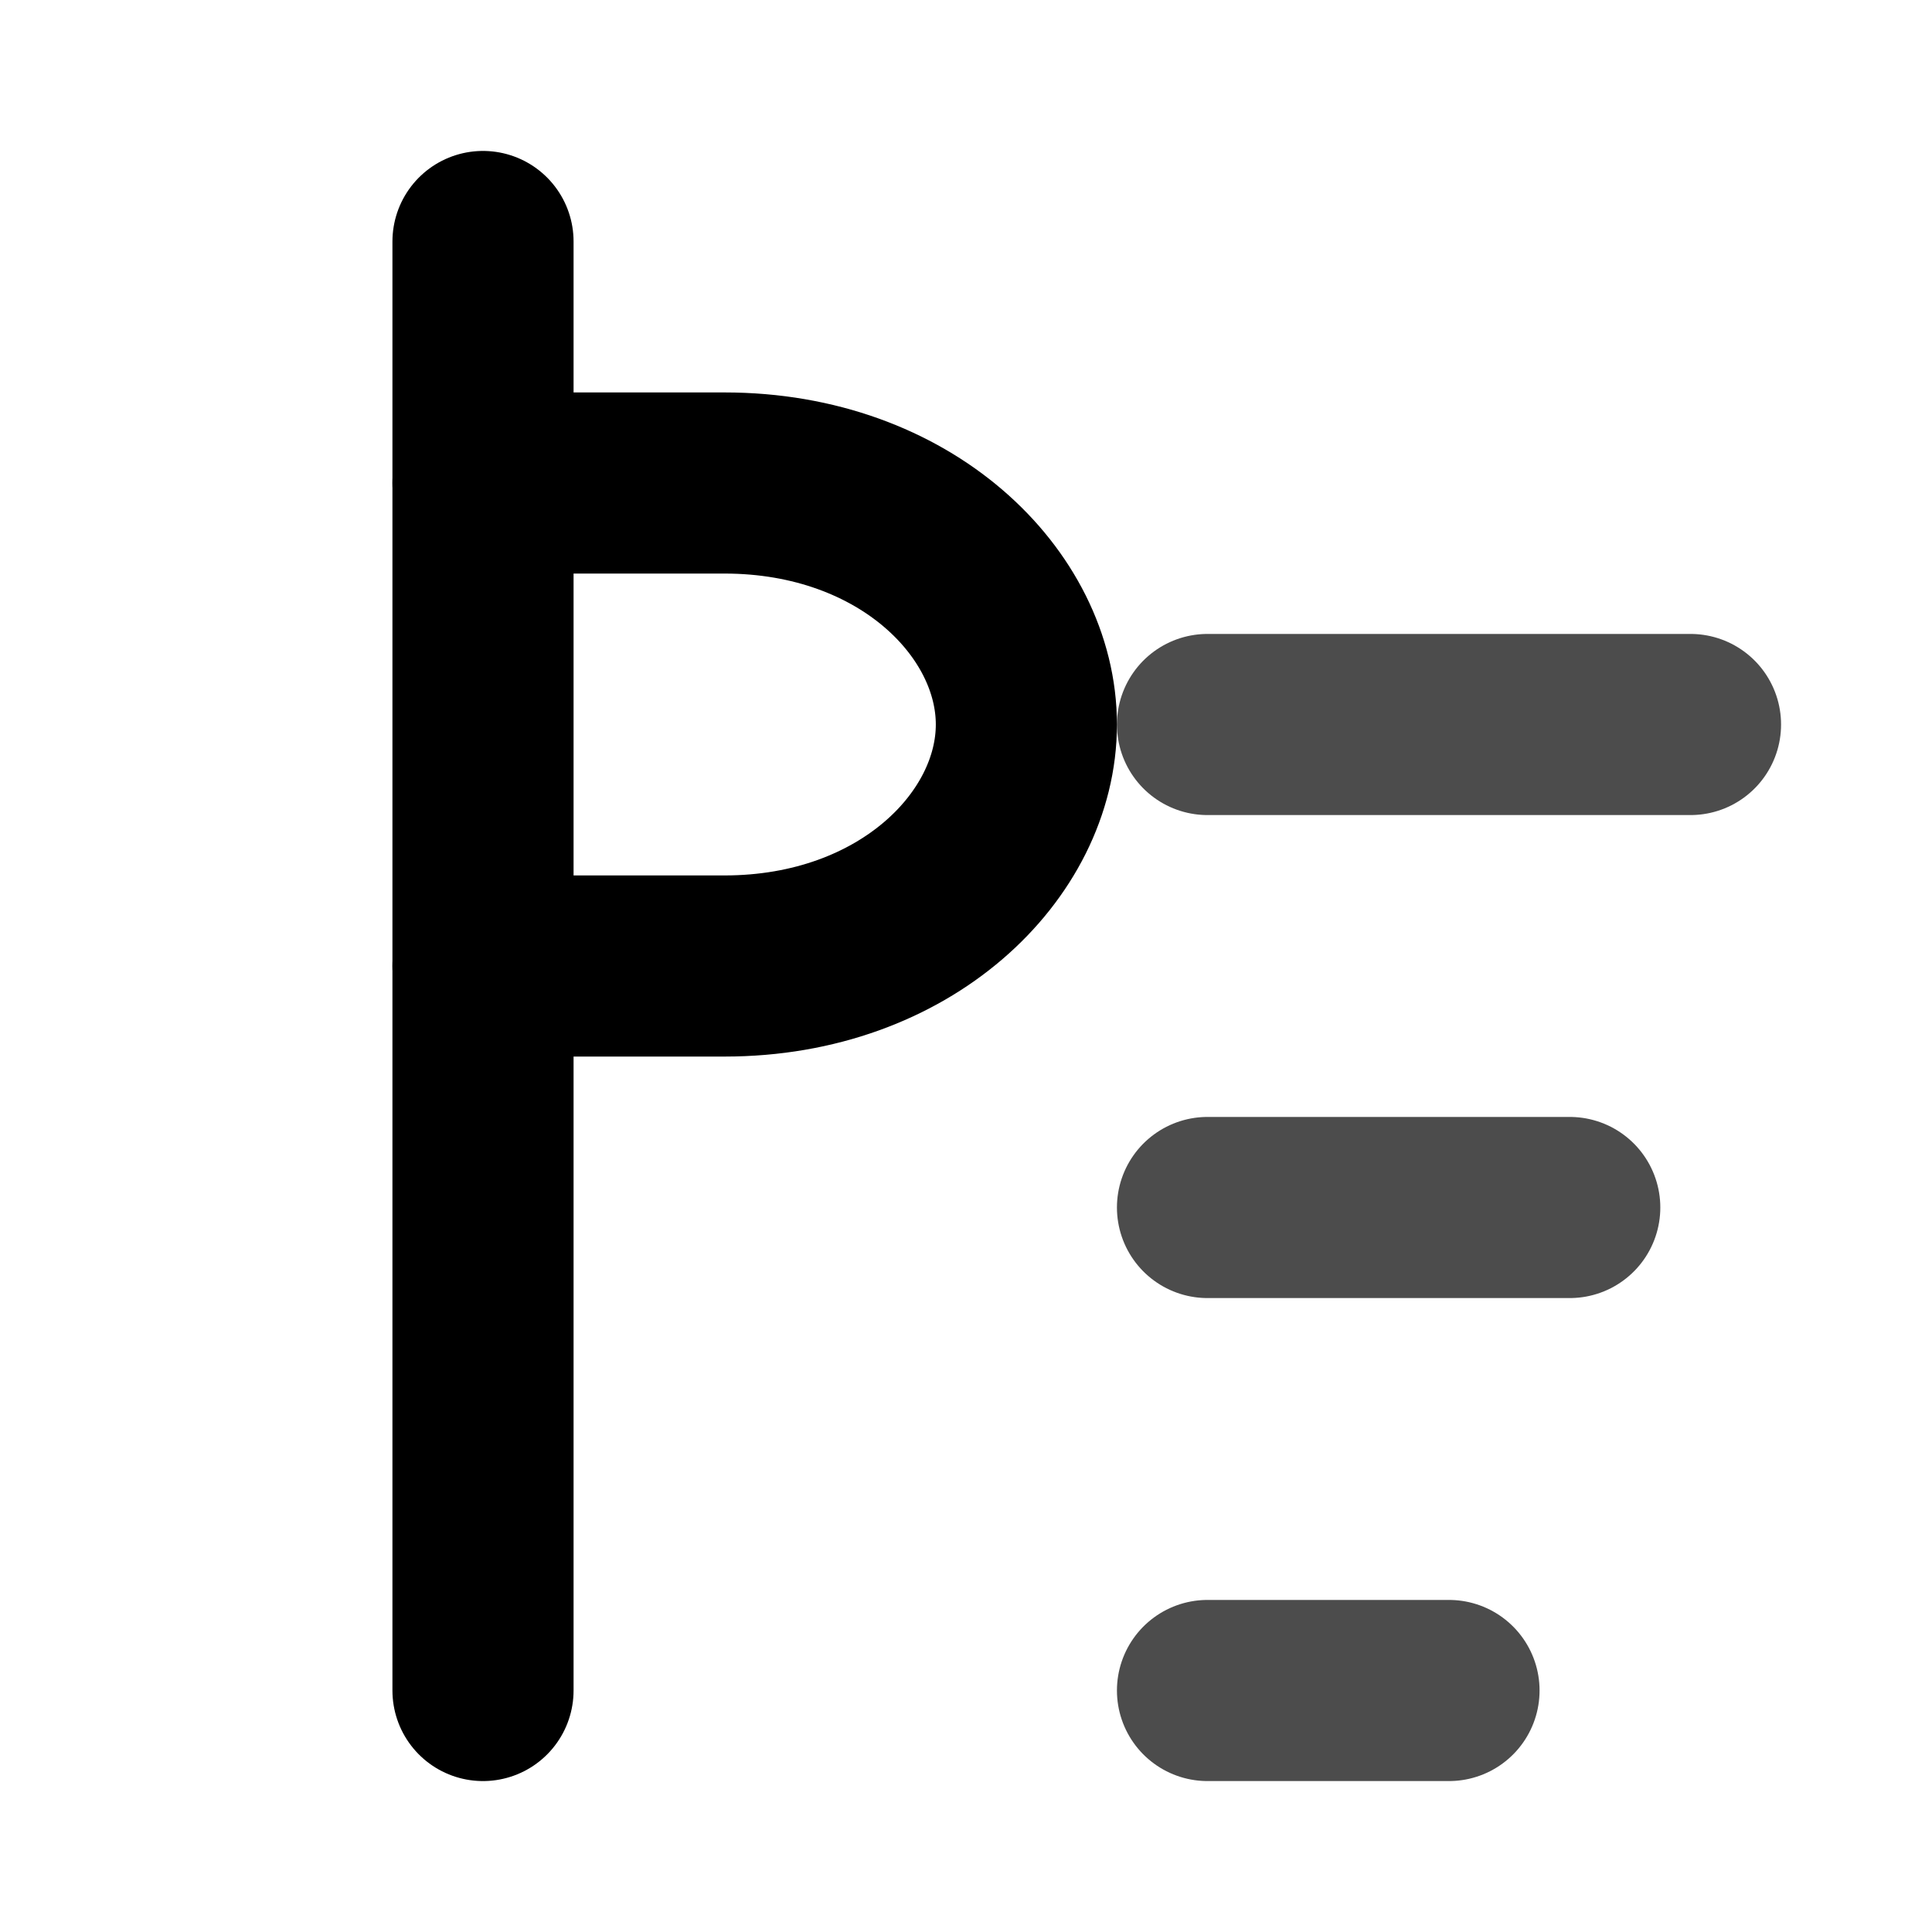
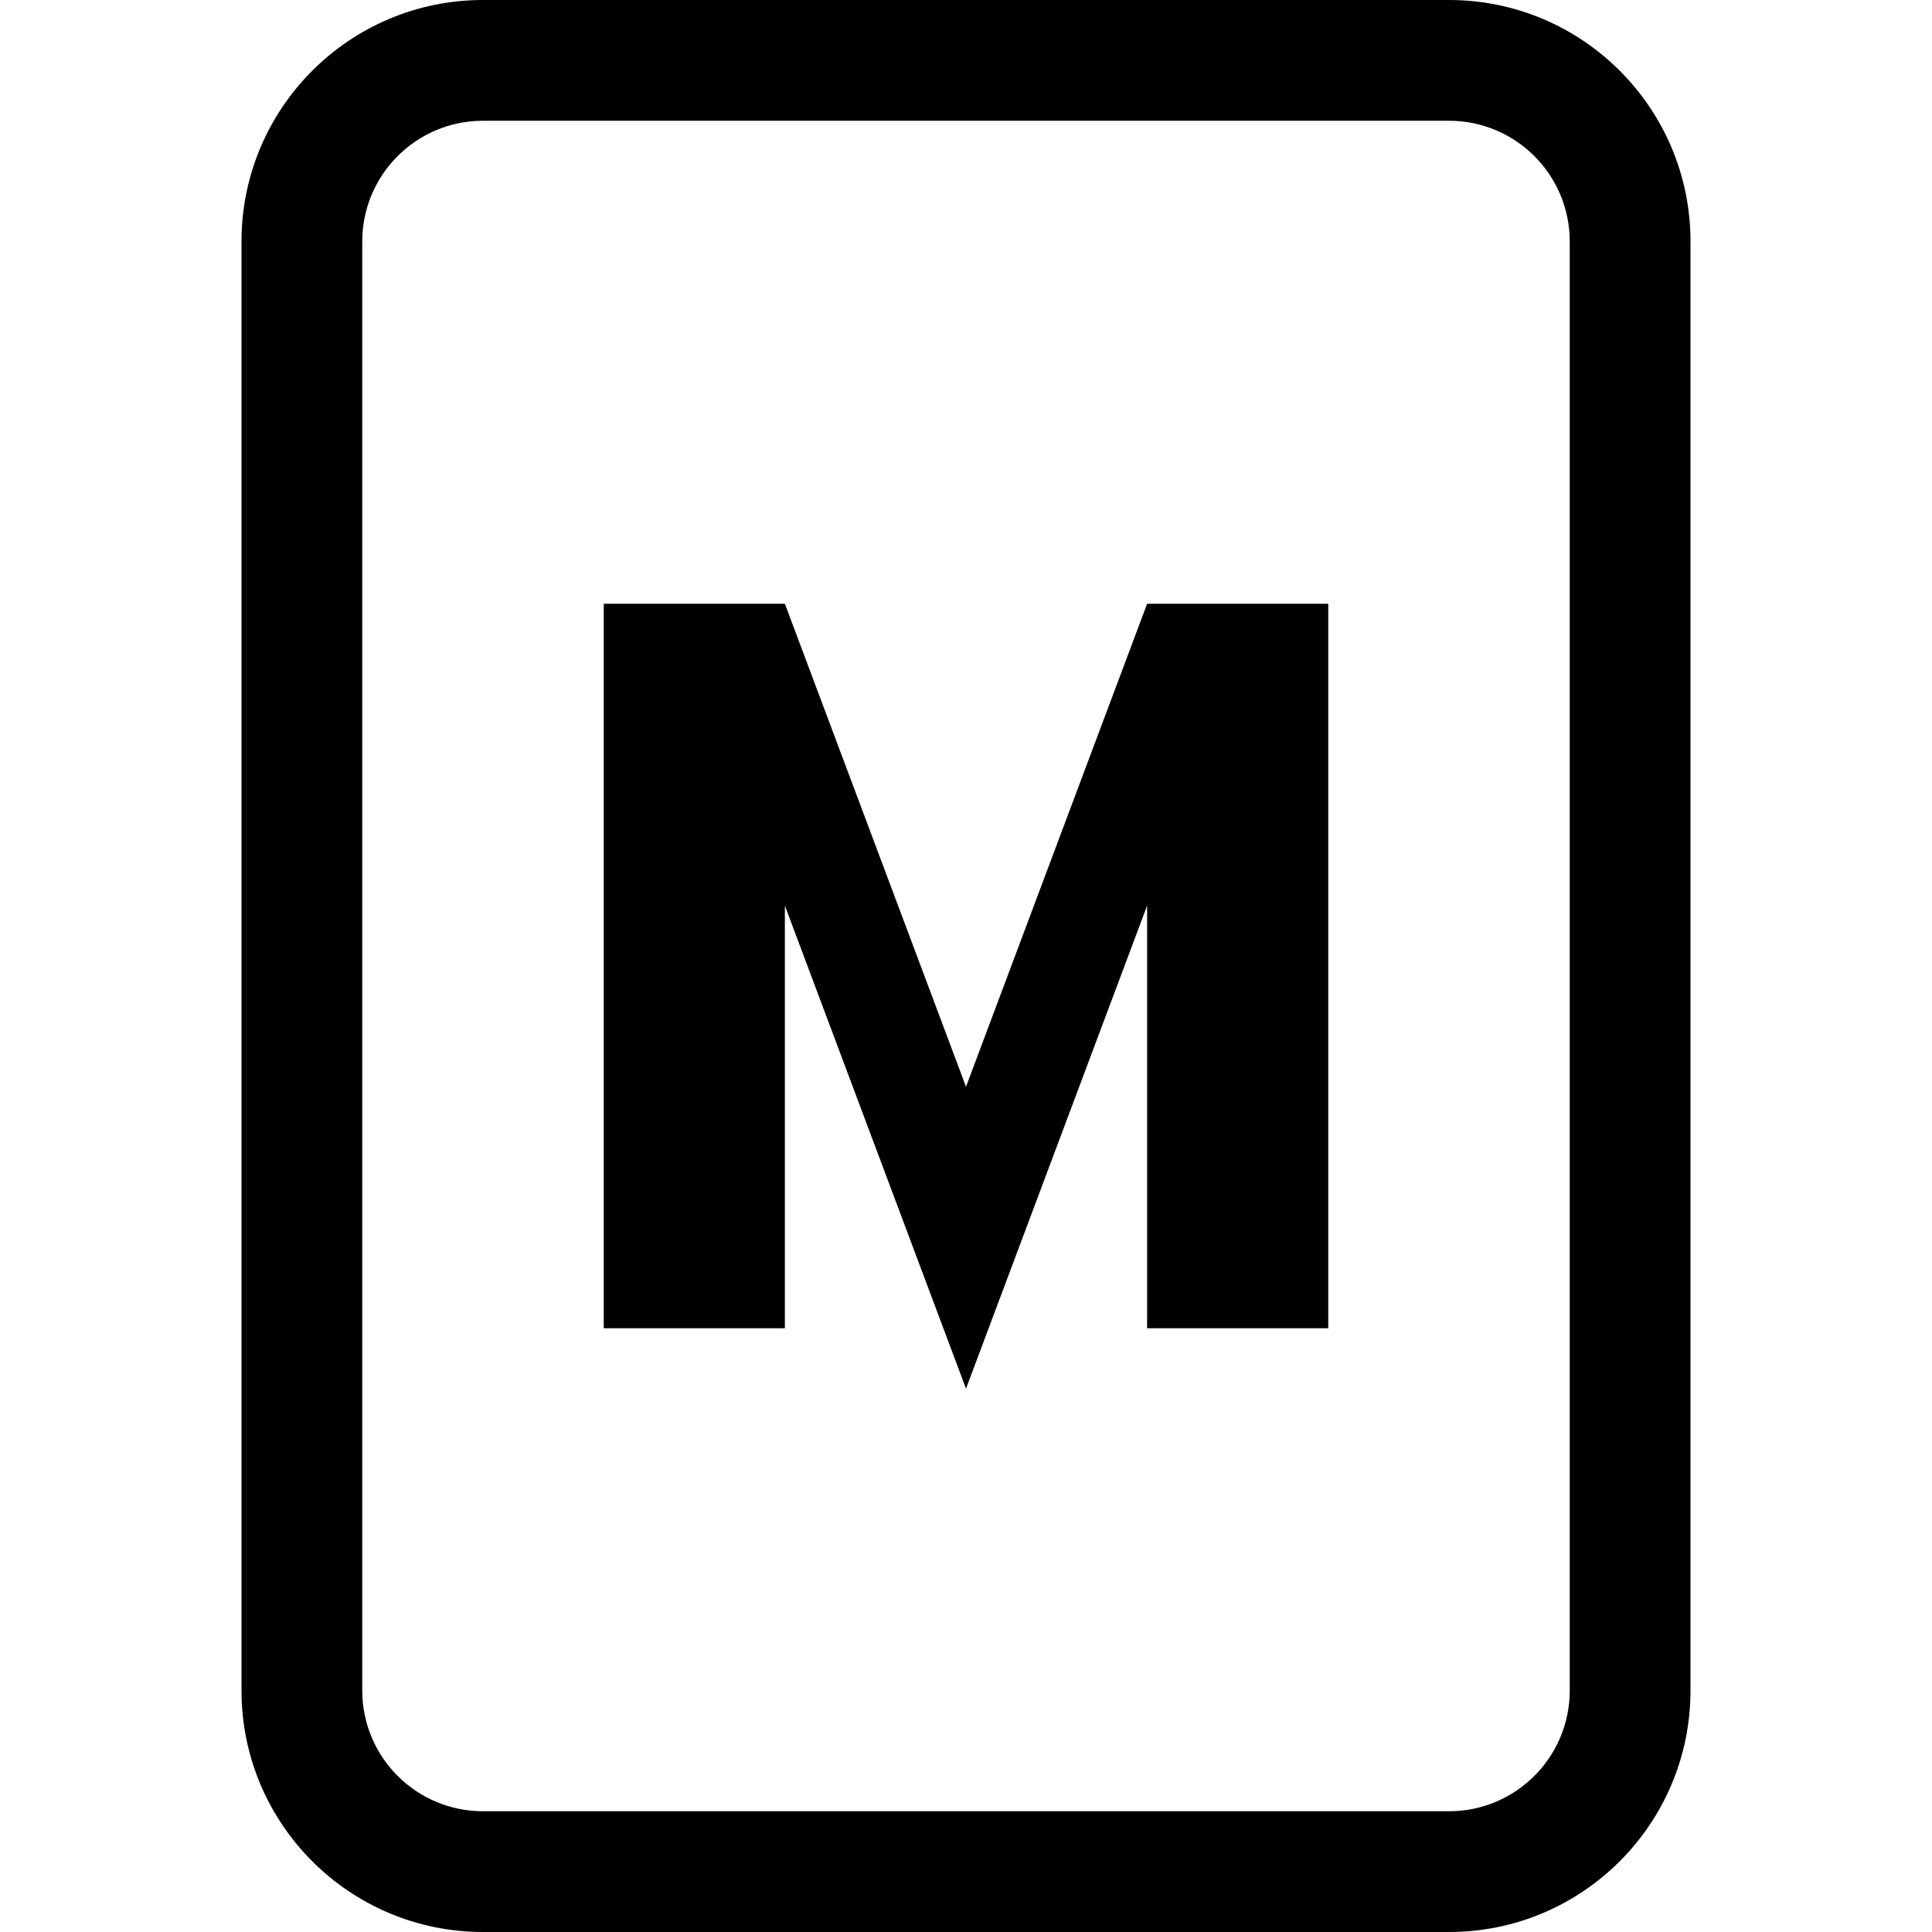
- <svg xmlns="http://www.w3.org/2000/svg" width="16" height="16" viewBox="0 0 16 16" fill="none">
-   <path d="M4 2v12" stroke="currentColor" stroke-width="1.5" stroke-linecap="round" />
-   <path d="M4 4h2c1.5 0 2.5 1 2.5 2s-1 2-2.5 2H4" stroke="currentColor" stroke-width="1.5" stroke-linecap="round" stroke-linejoin="round" />
-   <path d="M10 6h4M10 10h3M10 14h2" stroke="currentColor" stroke-width="1.5" stroke-linecap="round" opacity="0.7" />
+ <svg xmlns="http://www.w3.org/2000/svg" viewBox="0 0 16 16" fill="currentColor">
+   <path fill-rule="evenodd" d="M2 2a2 2 0 0 1 2-2h8a2 2 0 0 1 2 2v12a2 2 0 0 1-2 2H4a2 2 0 0 1-2-2V2zm2-1a1 1 0 0 0-1 1v12a1 1 0 0 0 1 1h8a1 1 0 0 0 1-1V2a1 1 0 0 0-1-1H4z" />
+   <path d="M5 11V5h1.5l1.5 4 1.5-4H11v6h-1.5V7.5L8 11.5 6.5 7.5V11H5z" />
</svg>
